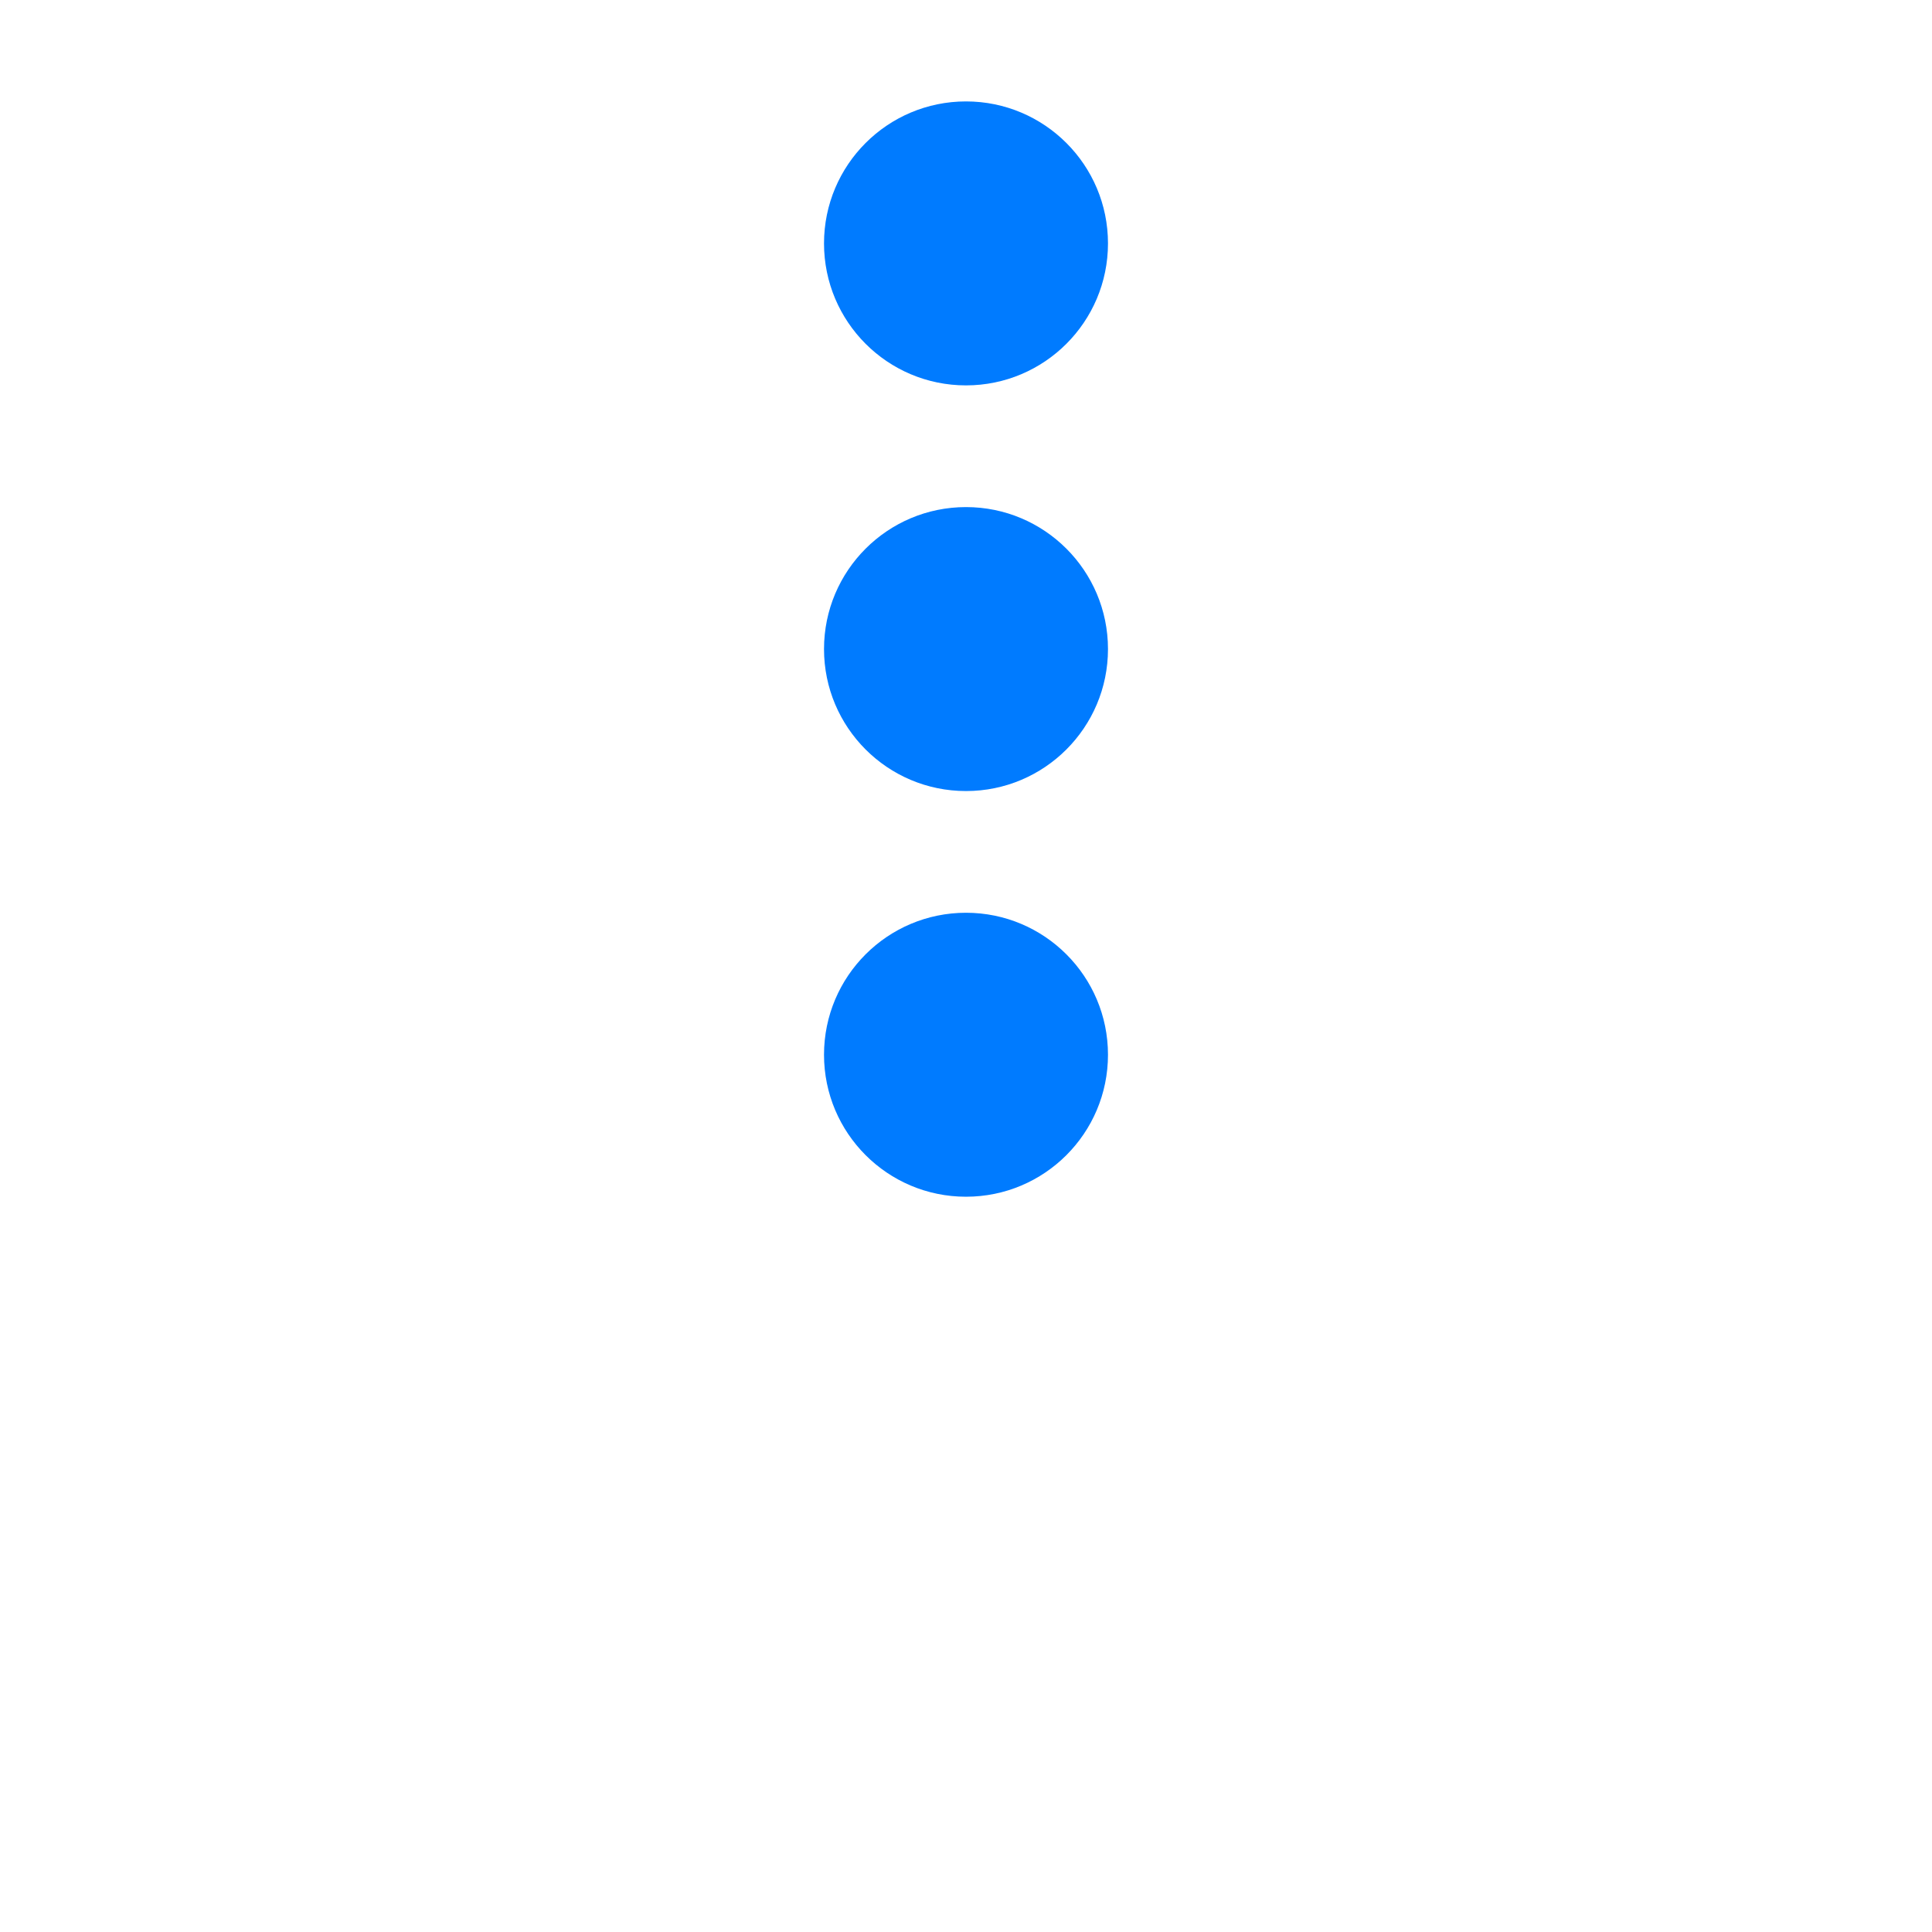
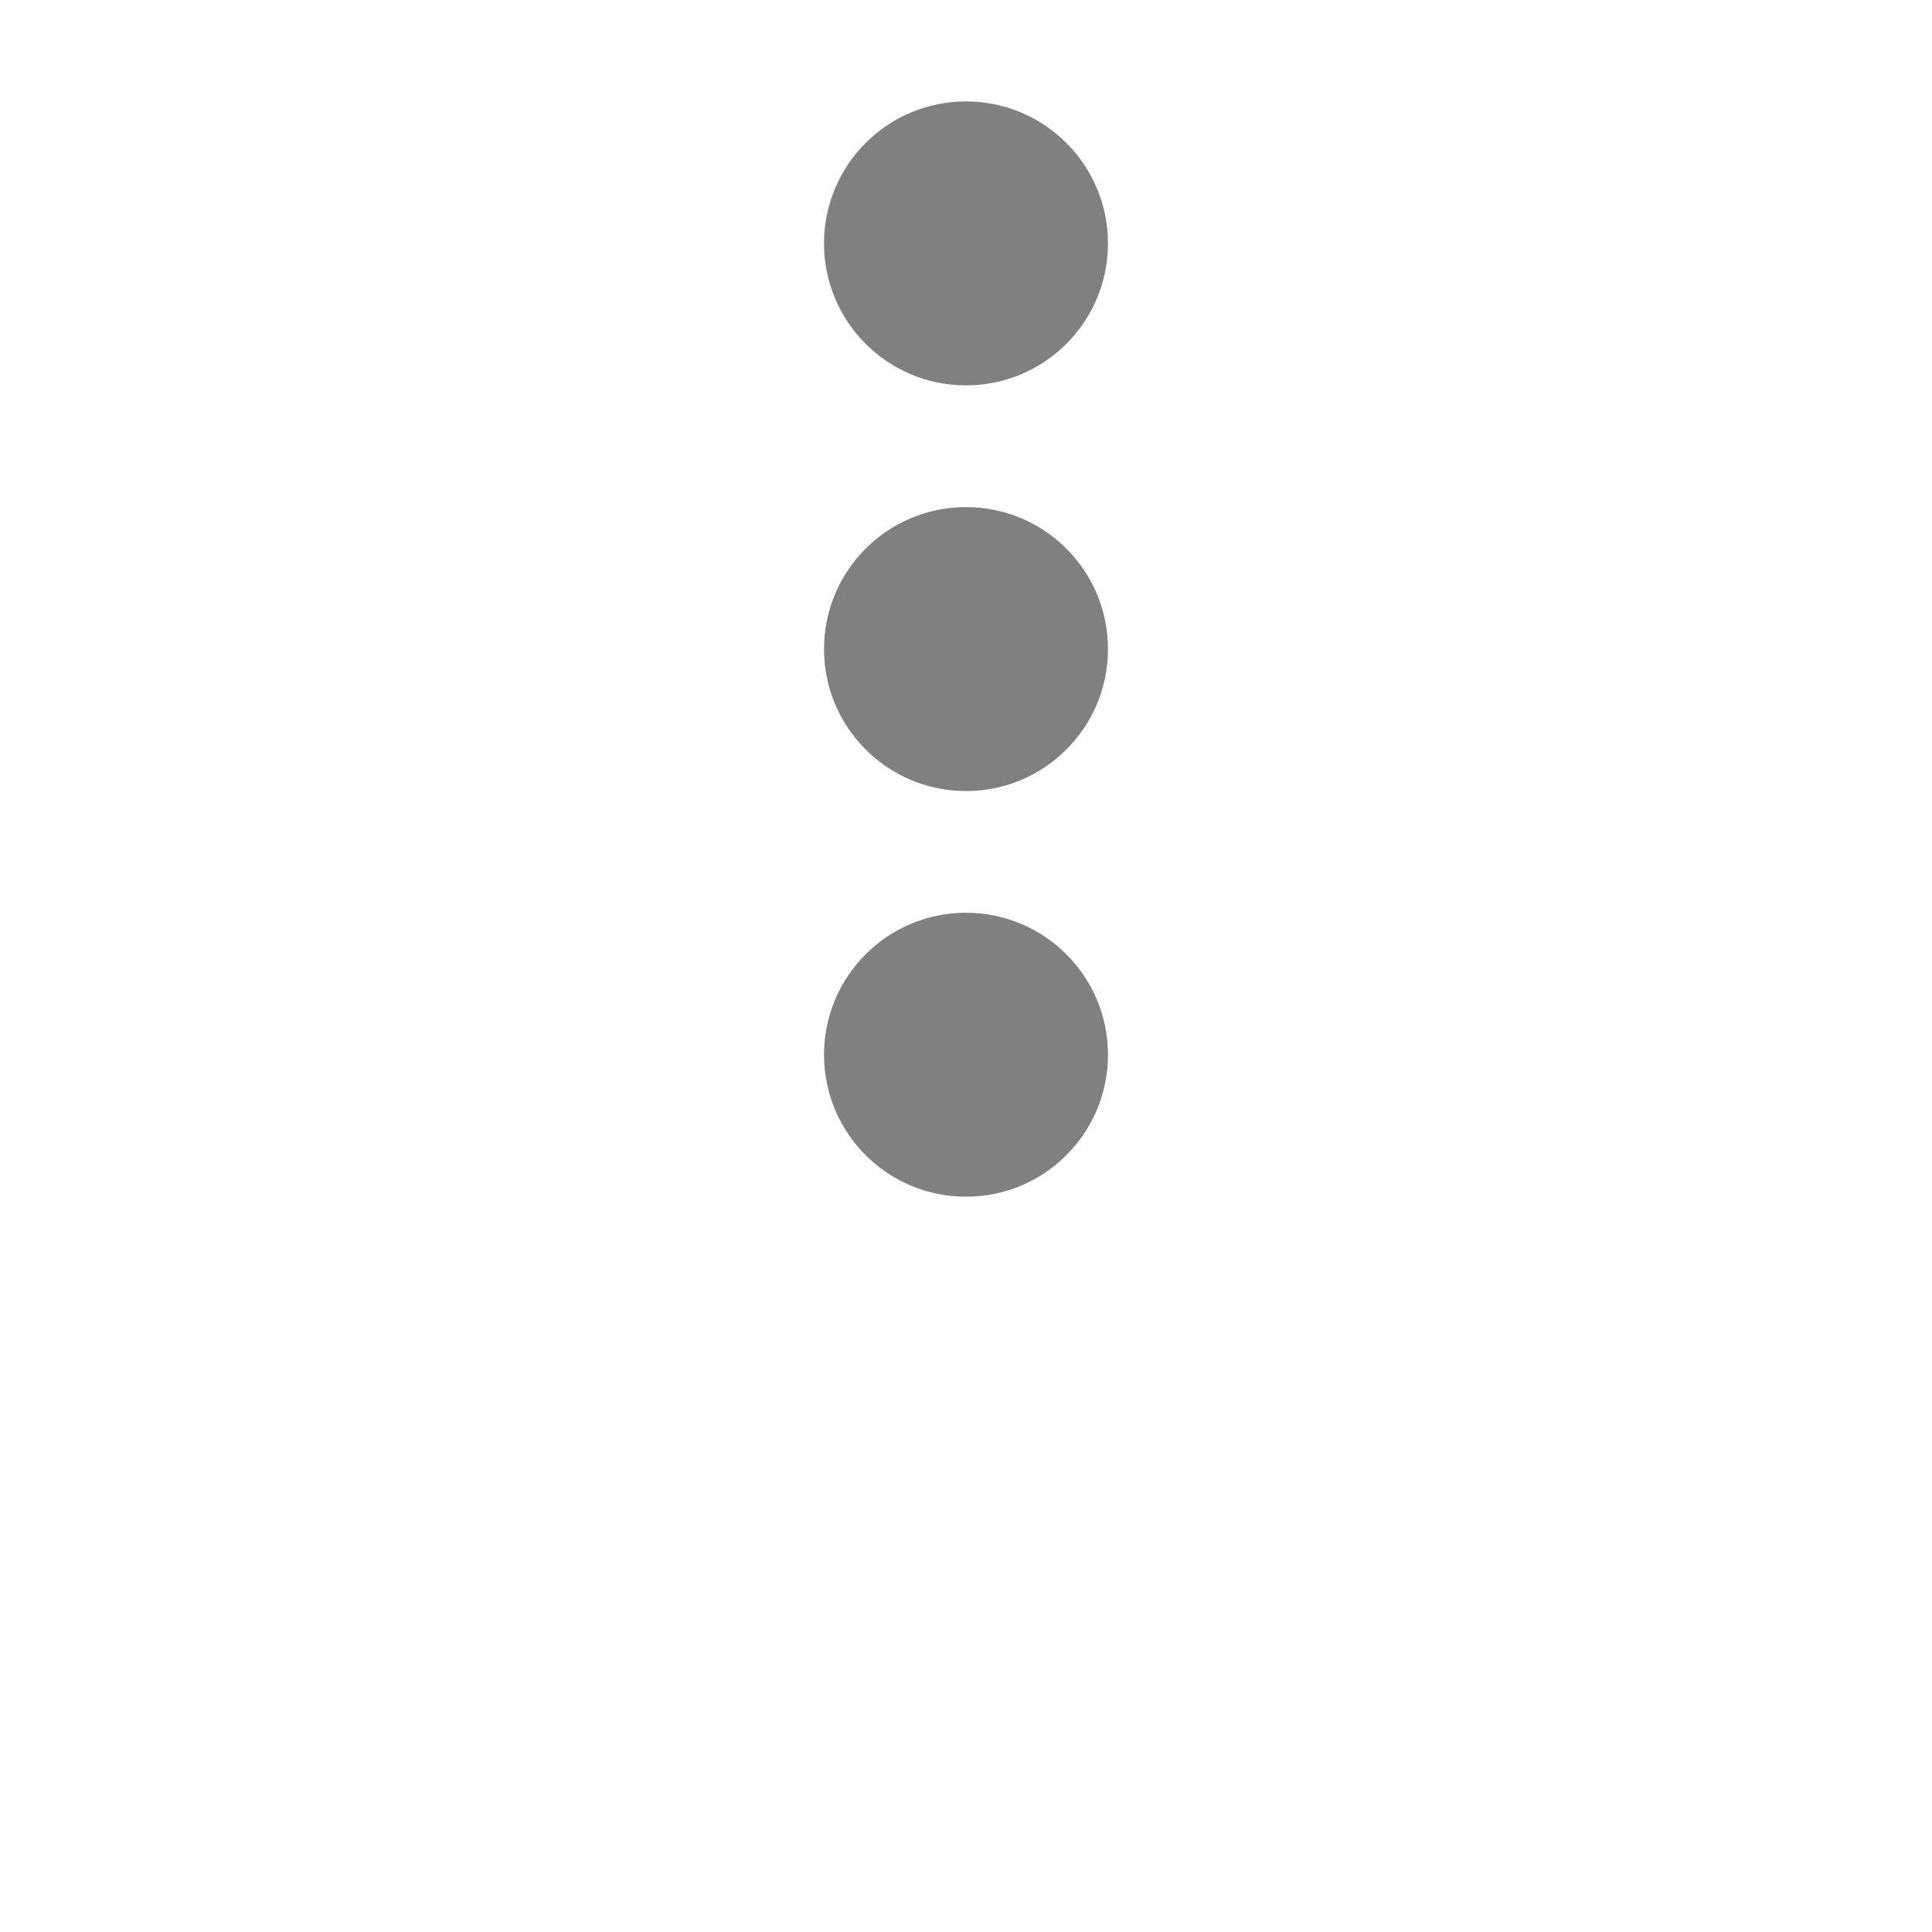
<svg xmlns="http://www.w3.org/2000/svg" viewBox="0 0 128 762" width="25px" height="25px">
-   <path d="M64 360a56 56 0 1 0 0 112 56 56 0 1 0 0-112zm0-160a56 56 0 1 0 0 112 56 56 0 1 0 0-112zM120 96A56 56 0 1 0 8 96a56 56 0 1 0 112 0z" fill="#007bff" />
+   <path d="M64 360a56 56 0 1 0 0 112 56 56 0 1 0 0-112zm0-160a56 56 0 1 0 0 112 56 56 0 1 0 0-112zM120 96A56 56 0 1 0 8 96a56 56 0 1 0 112 0z" fill="grey" />
</svg>
